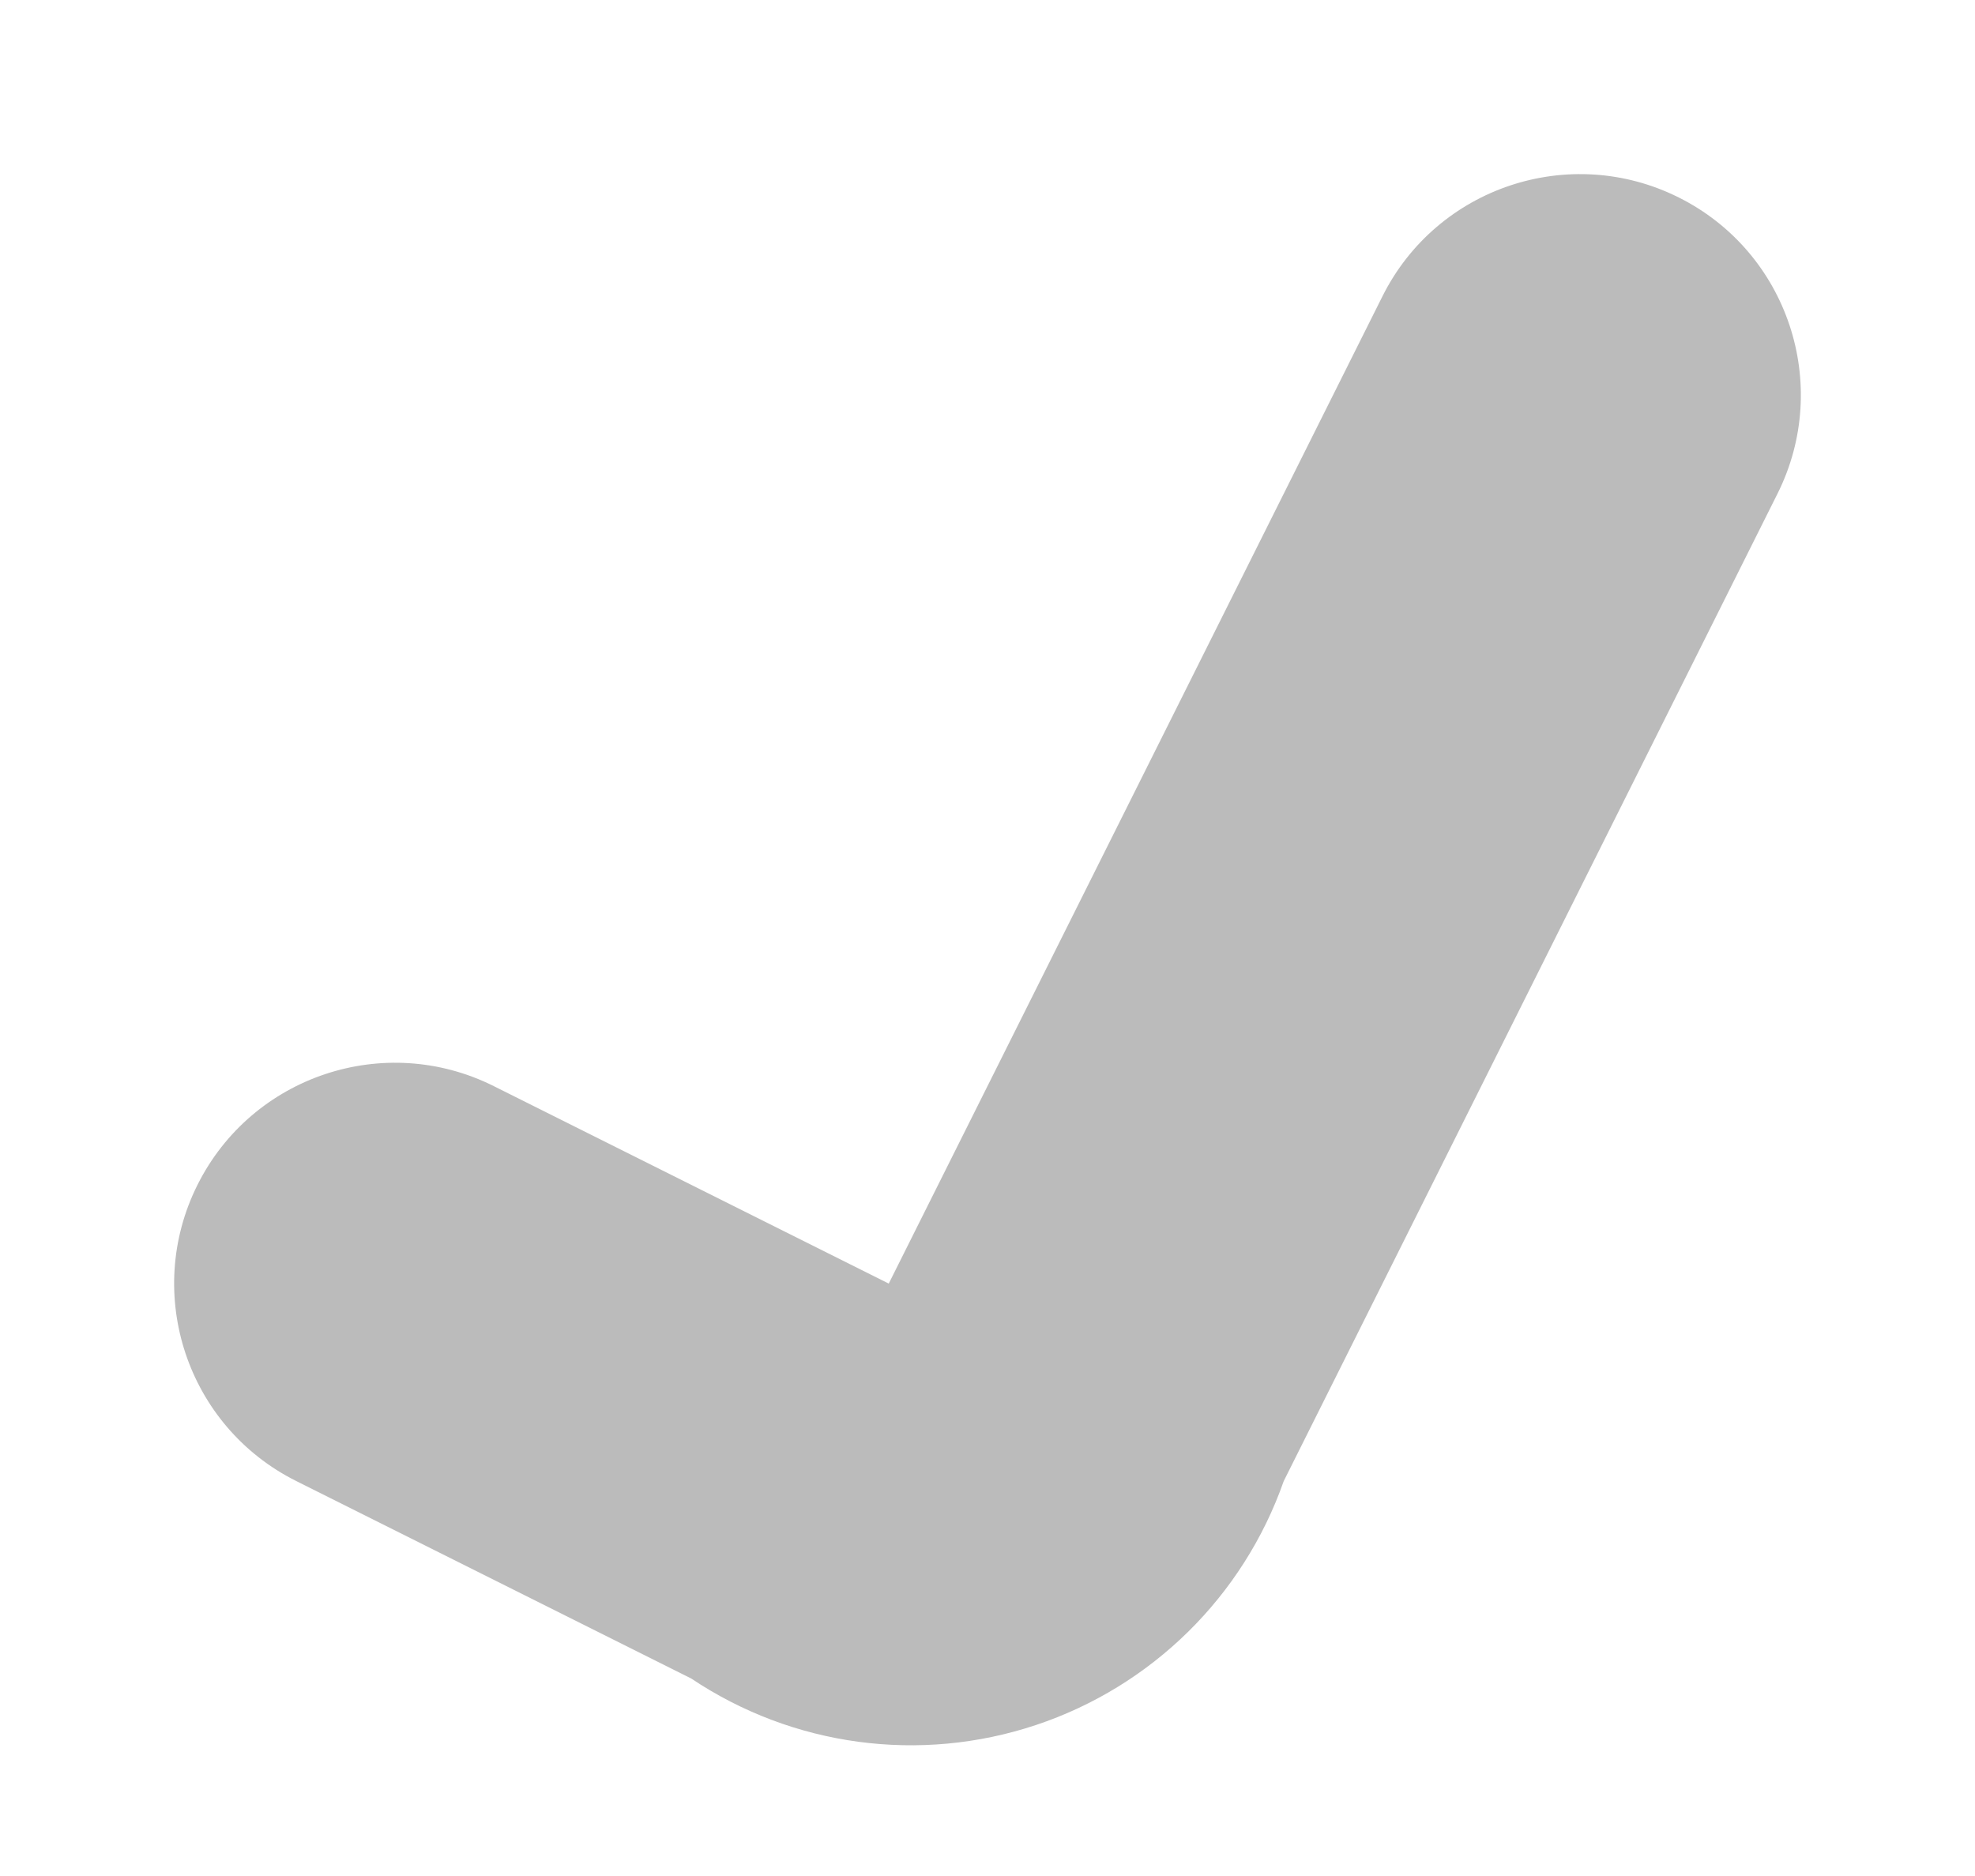
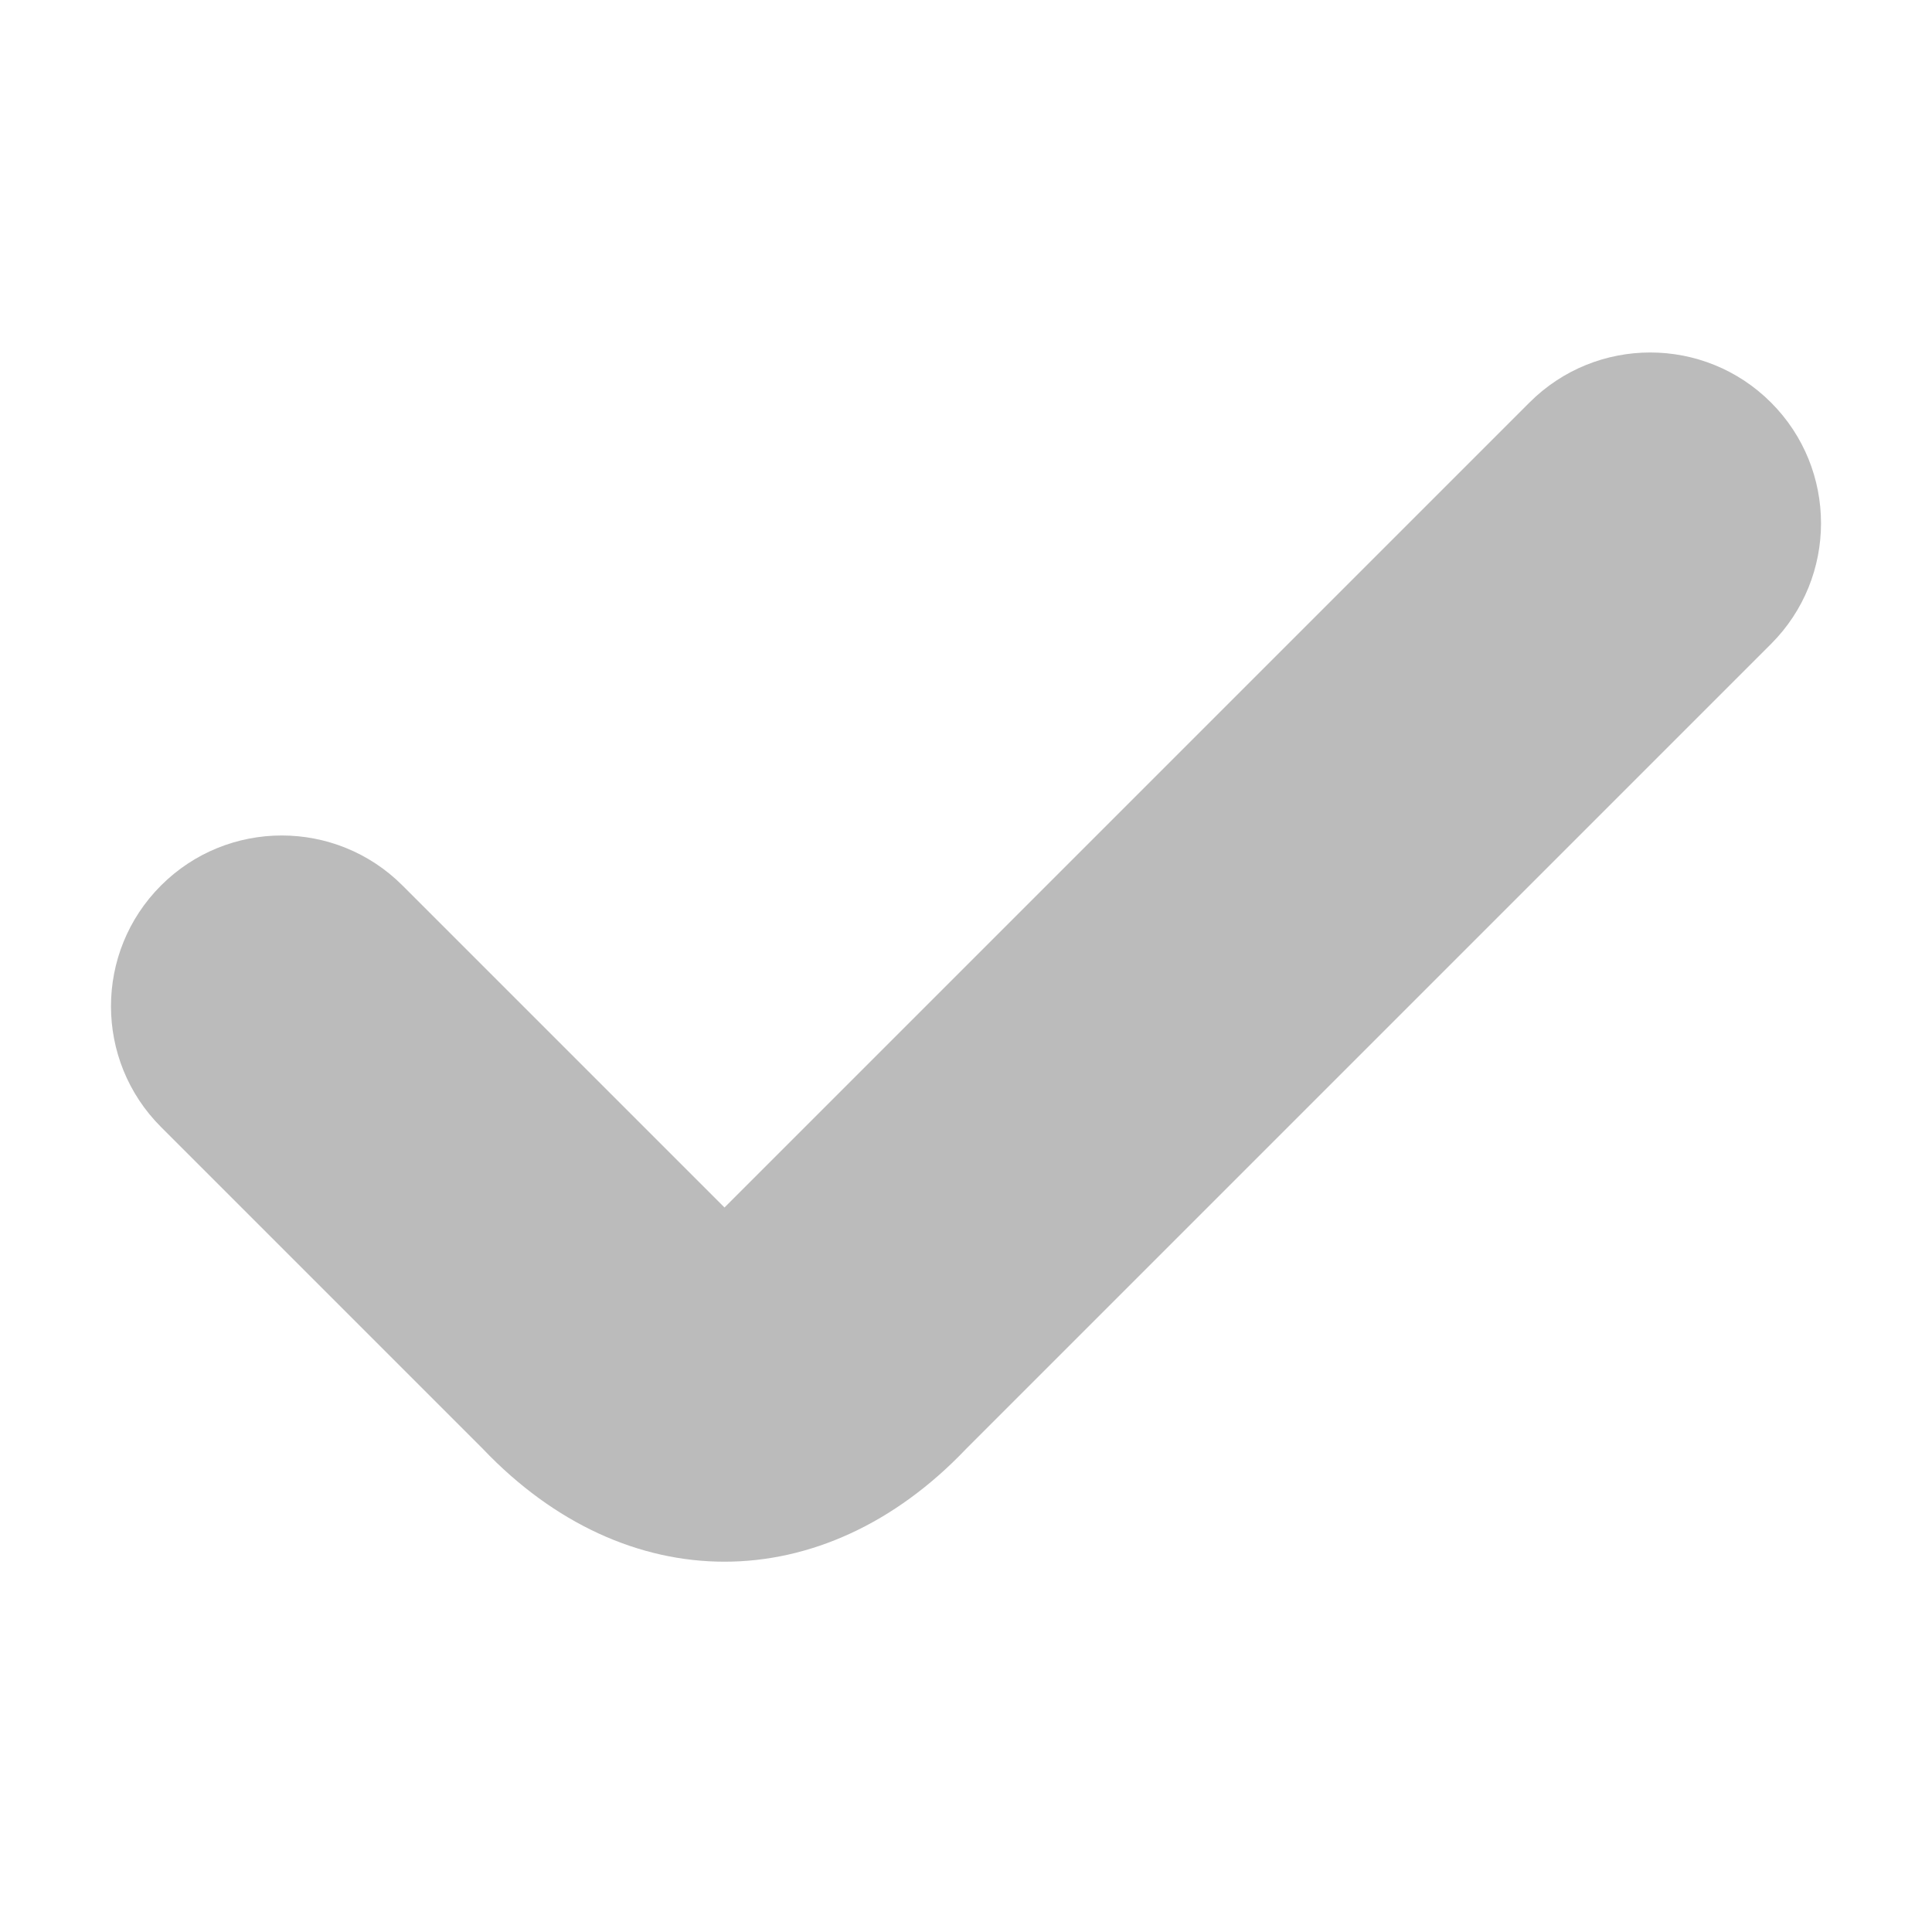
- <svg xmlns="http://www.w3.org/2000/svg" height="475" width="500" style="fill: #bbbbbb;">
-   <path d="M 75 375 A 50 50 0 1 1 125 275 L 225 325 L 350 75 A 50 50 0 1 1 450 125 L 325 375 A 100 100 0 0 1 175 425 Z" />
+ <svg xmlns="http://www.w3.org/2000/svg" height="600" width="600" style="fill: #bbbbbb;">
+   <path d="M 50 350 A 25 25 0 1 1 125 275 L 225 375 L 475 125 A 25 25 0 1 1 550 200 L 300 450 A 125 175 0 0 1 150 450 Z" />
</svg>
